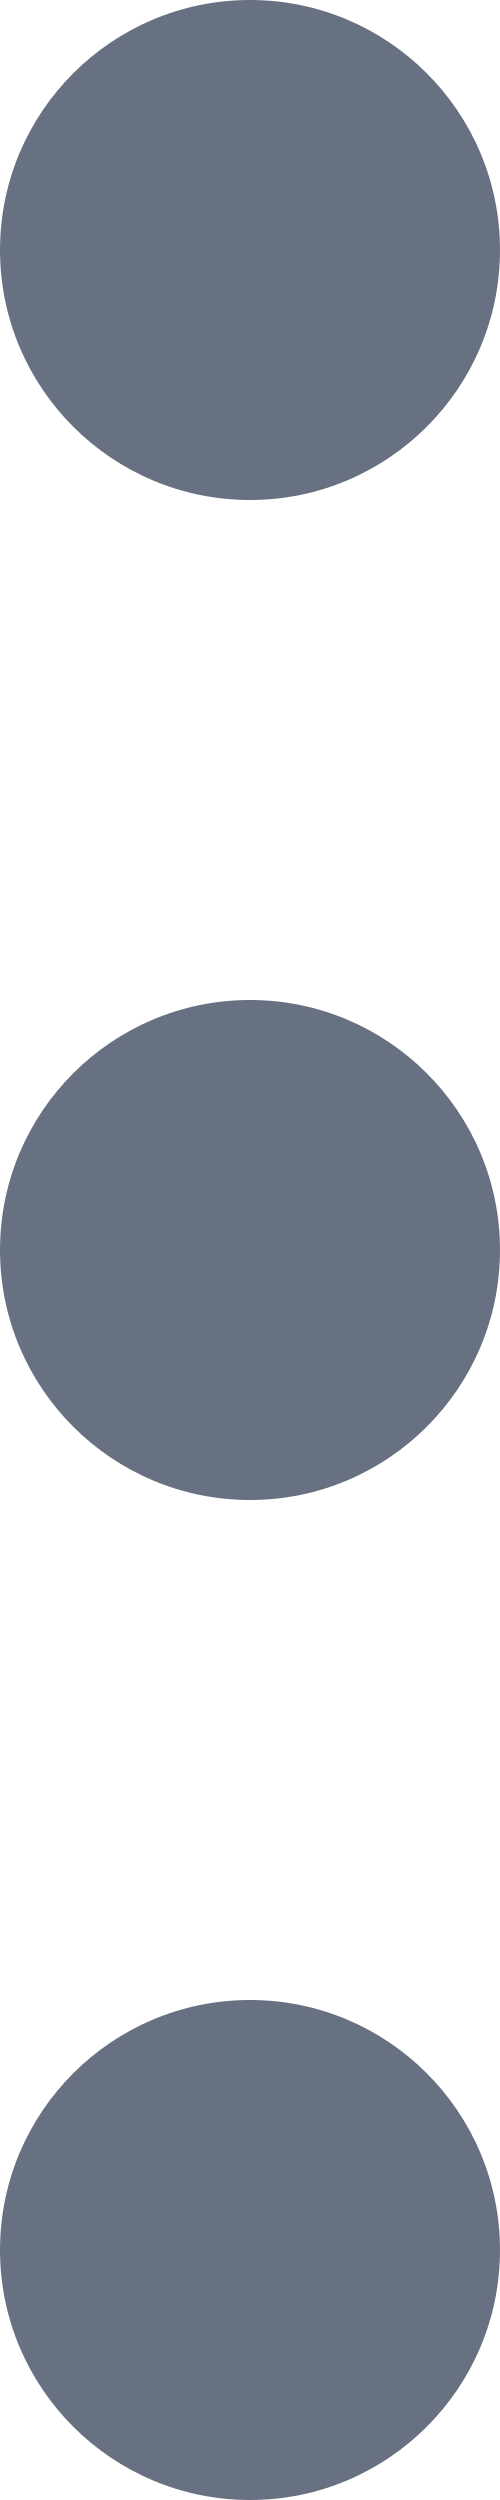
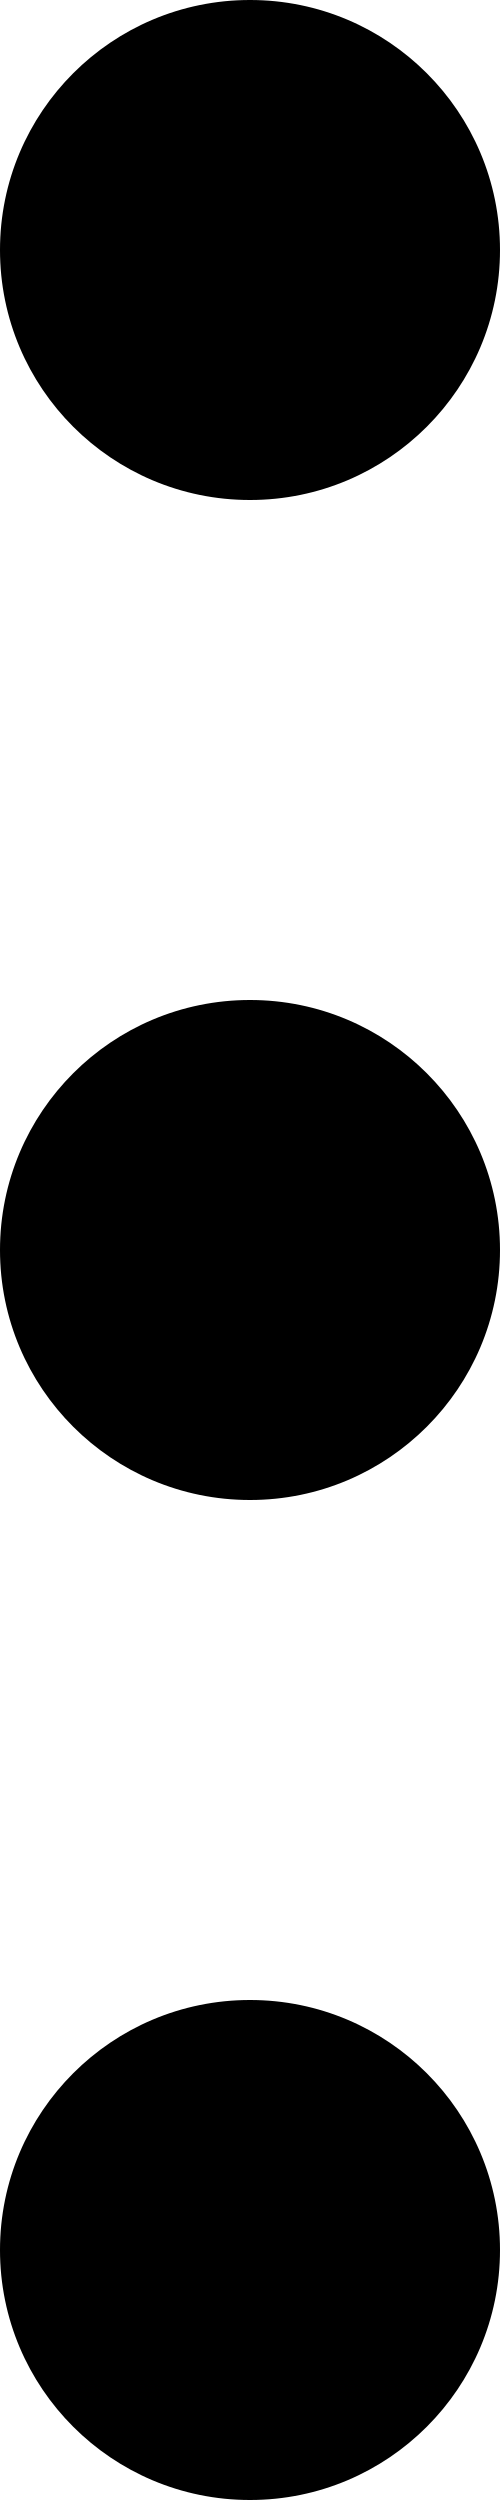
- <svg xmlns="http://www.w3.org/2000/svg" width="3" height="15" viewBox="0 0 3 15" fill="none">
-   <path d="M3 1.5C3 2.328 2.328 3 1.5 3C0.672 3 0 2.328 0 1.5C0 0.672 0.672 0 1.5 0C2.328 0 3 0.672 3 1.5Z" fill="#687182" />
-   <path d="M3 7.5C3 8.328 2.328 9 1.5 9C0.672 9 0 8.328 0 7.5C0 6.672 0.672 6 1.5 6C2.328 6 3 6.672 3 7.5Z" fill="#687182" />
-   <path d="M3 13.5C3 14.328 2.328 15 1.5 15C0.672 15 0 14.328 0 13.5C0 12.672 0.672 12 1.5 12C2.328 12 3 12.672 3 13.5Z" fill="#687182" />
+ <svg xmlns="http://www.w3.org/2000/svg" width="3" height="15" viewBox="0 0 3 15">
+   <path d="M3 1.5a1.5 1.5 0 1 1-3 0 1.5 1.5 0 0 1 3 0m0 6a1.5 1.5 0 1 1-3 0 1.5 1.5 0 0 1 3 0m0 6a1.5 1.5 0 1 1-3 0 1.5 1.5 0 0 1 3 0" />
</svg>
